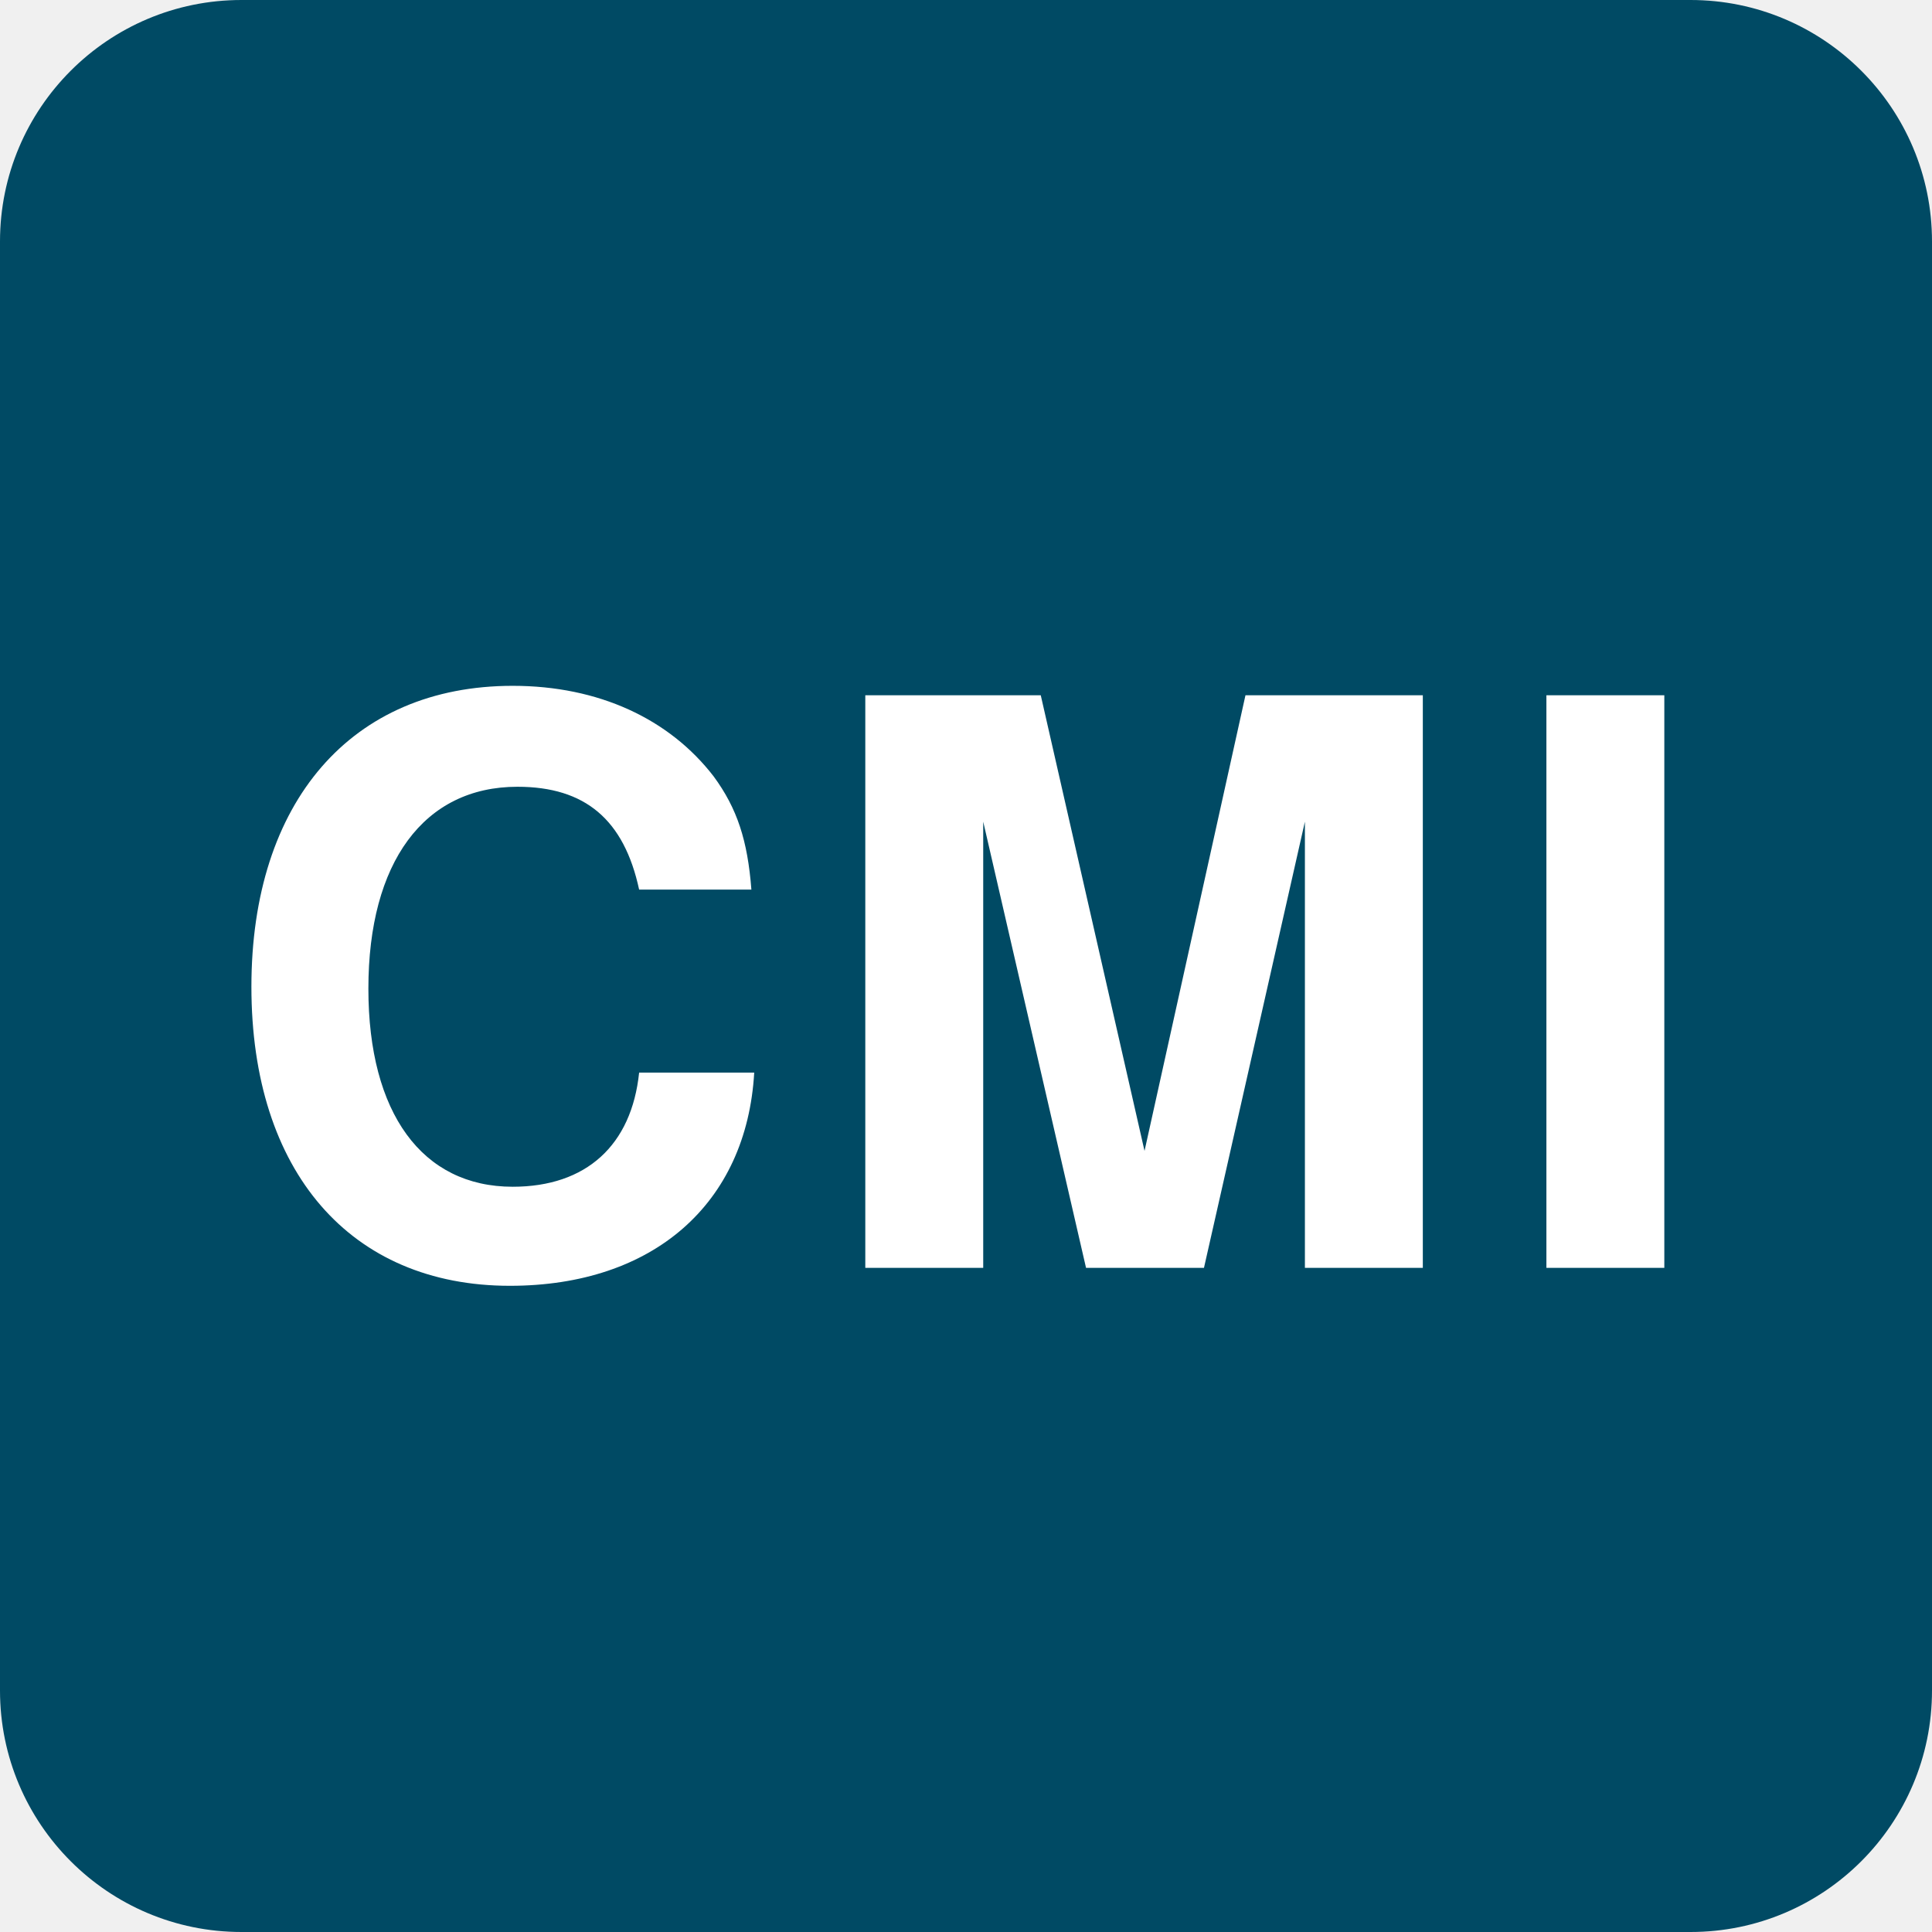
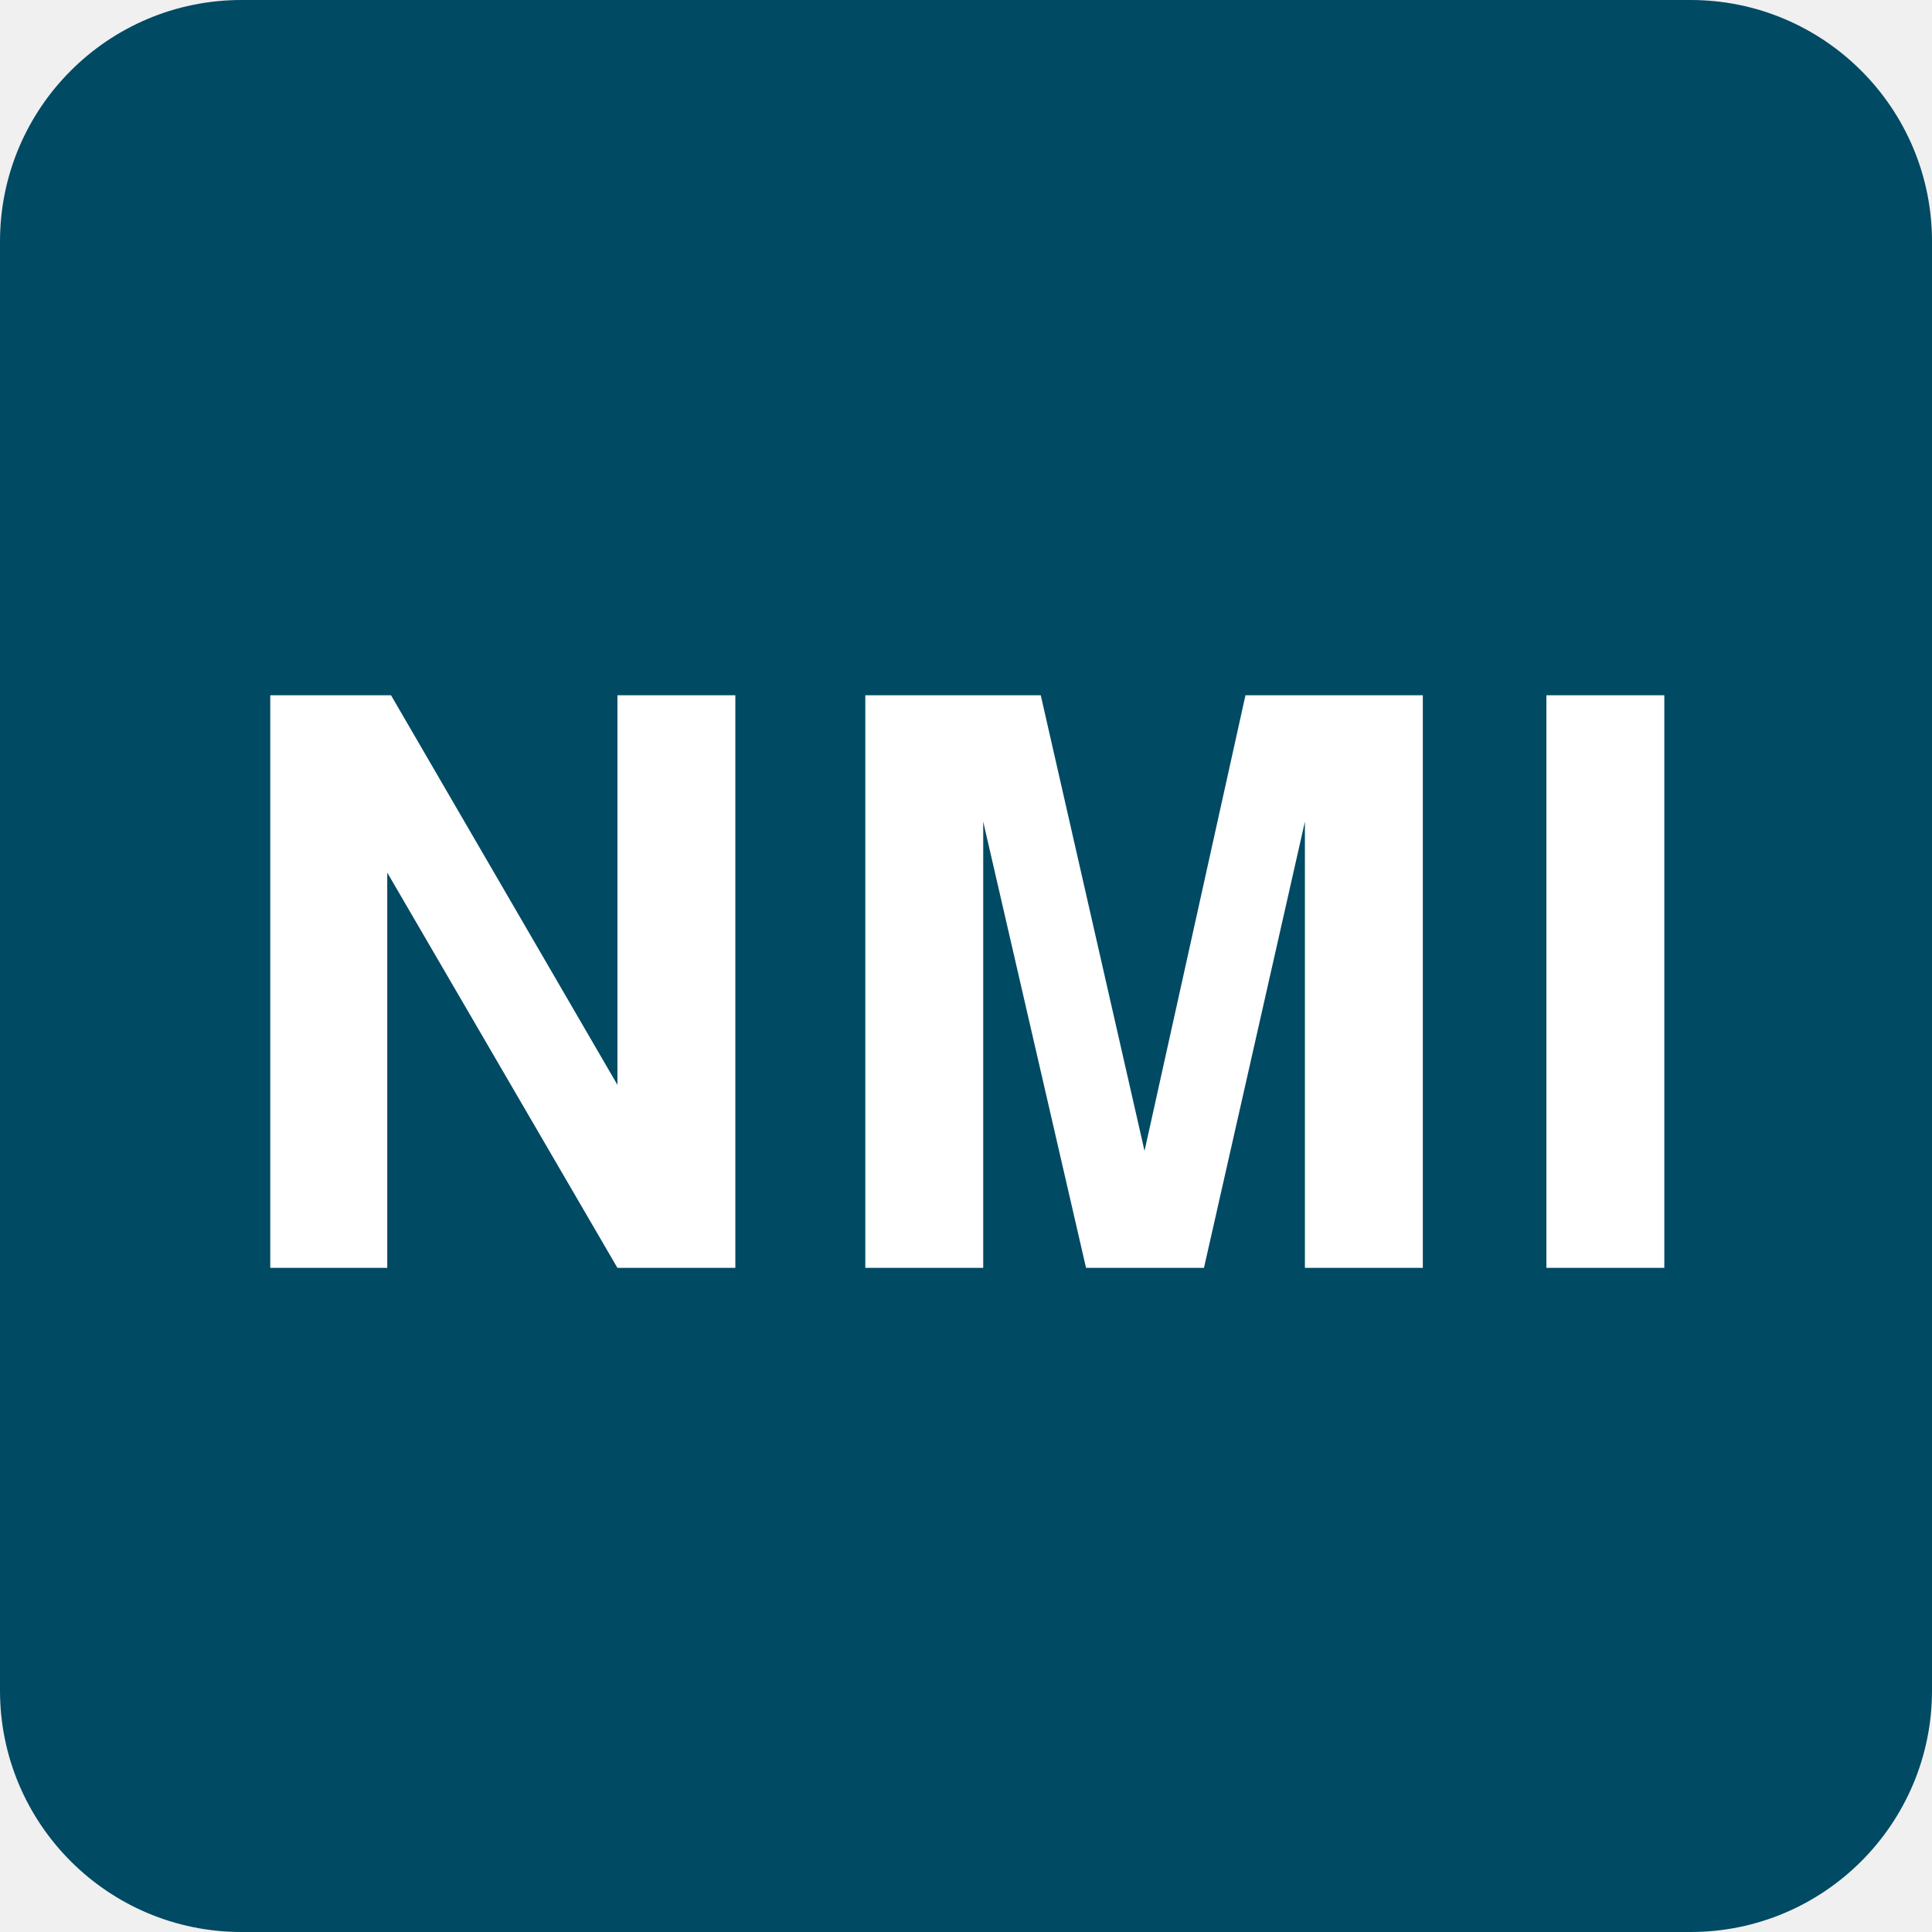
<svg xmlns="http://www.w3.org/2000/svg" viewBox="0 0 32 32">
  <rect width="32" height="32" rx="4" fill="#004A64" />
-   <text x="16" y="21" font-family="Helvetica Neue, Helvetica, Arial, sans-serif" font-size="13" font-weight="700" letter-spacing="0.5" fill="#FFFFFF" text-anchor="middle">CMI</text>
+   <text x="16" y="21" font-family="Helvetica Neue, Helvetica, Arial, sans-serif" font-size="13" font-weight="700" letter-spacing="0.5" fill="#FFFFFF" text-anchor="middle">NMI</text>
</svg>
